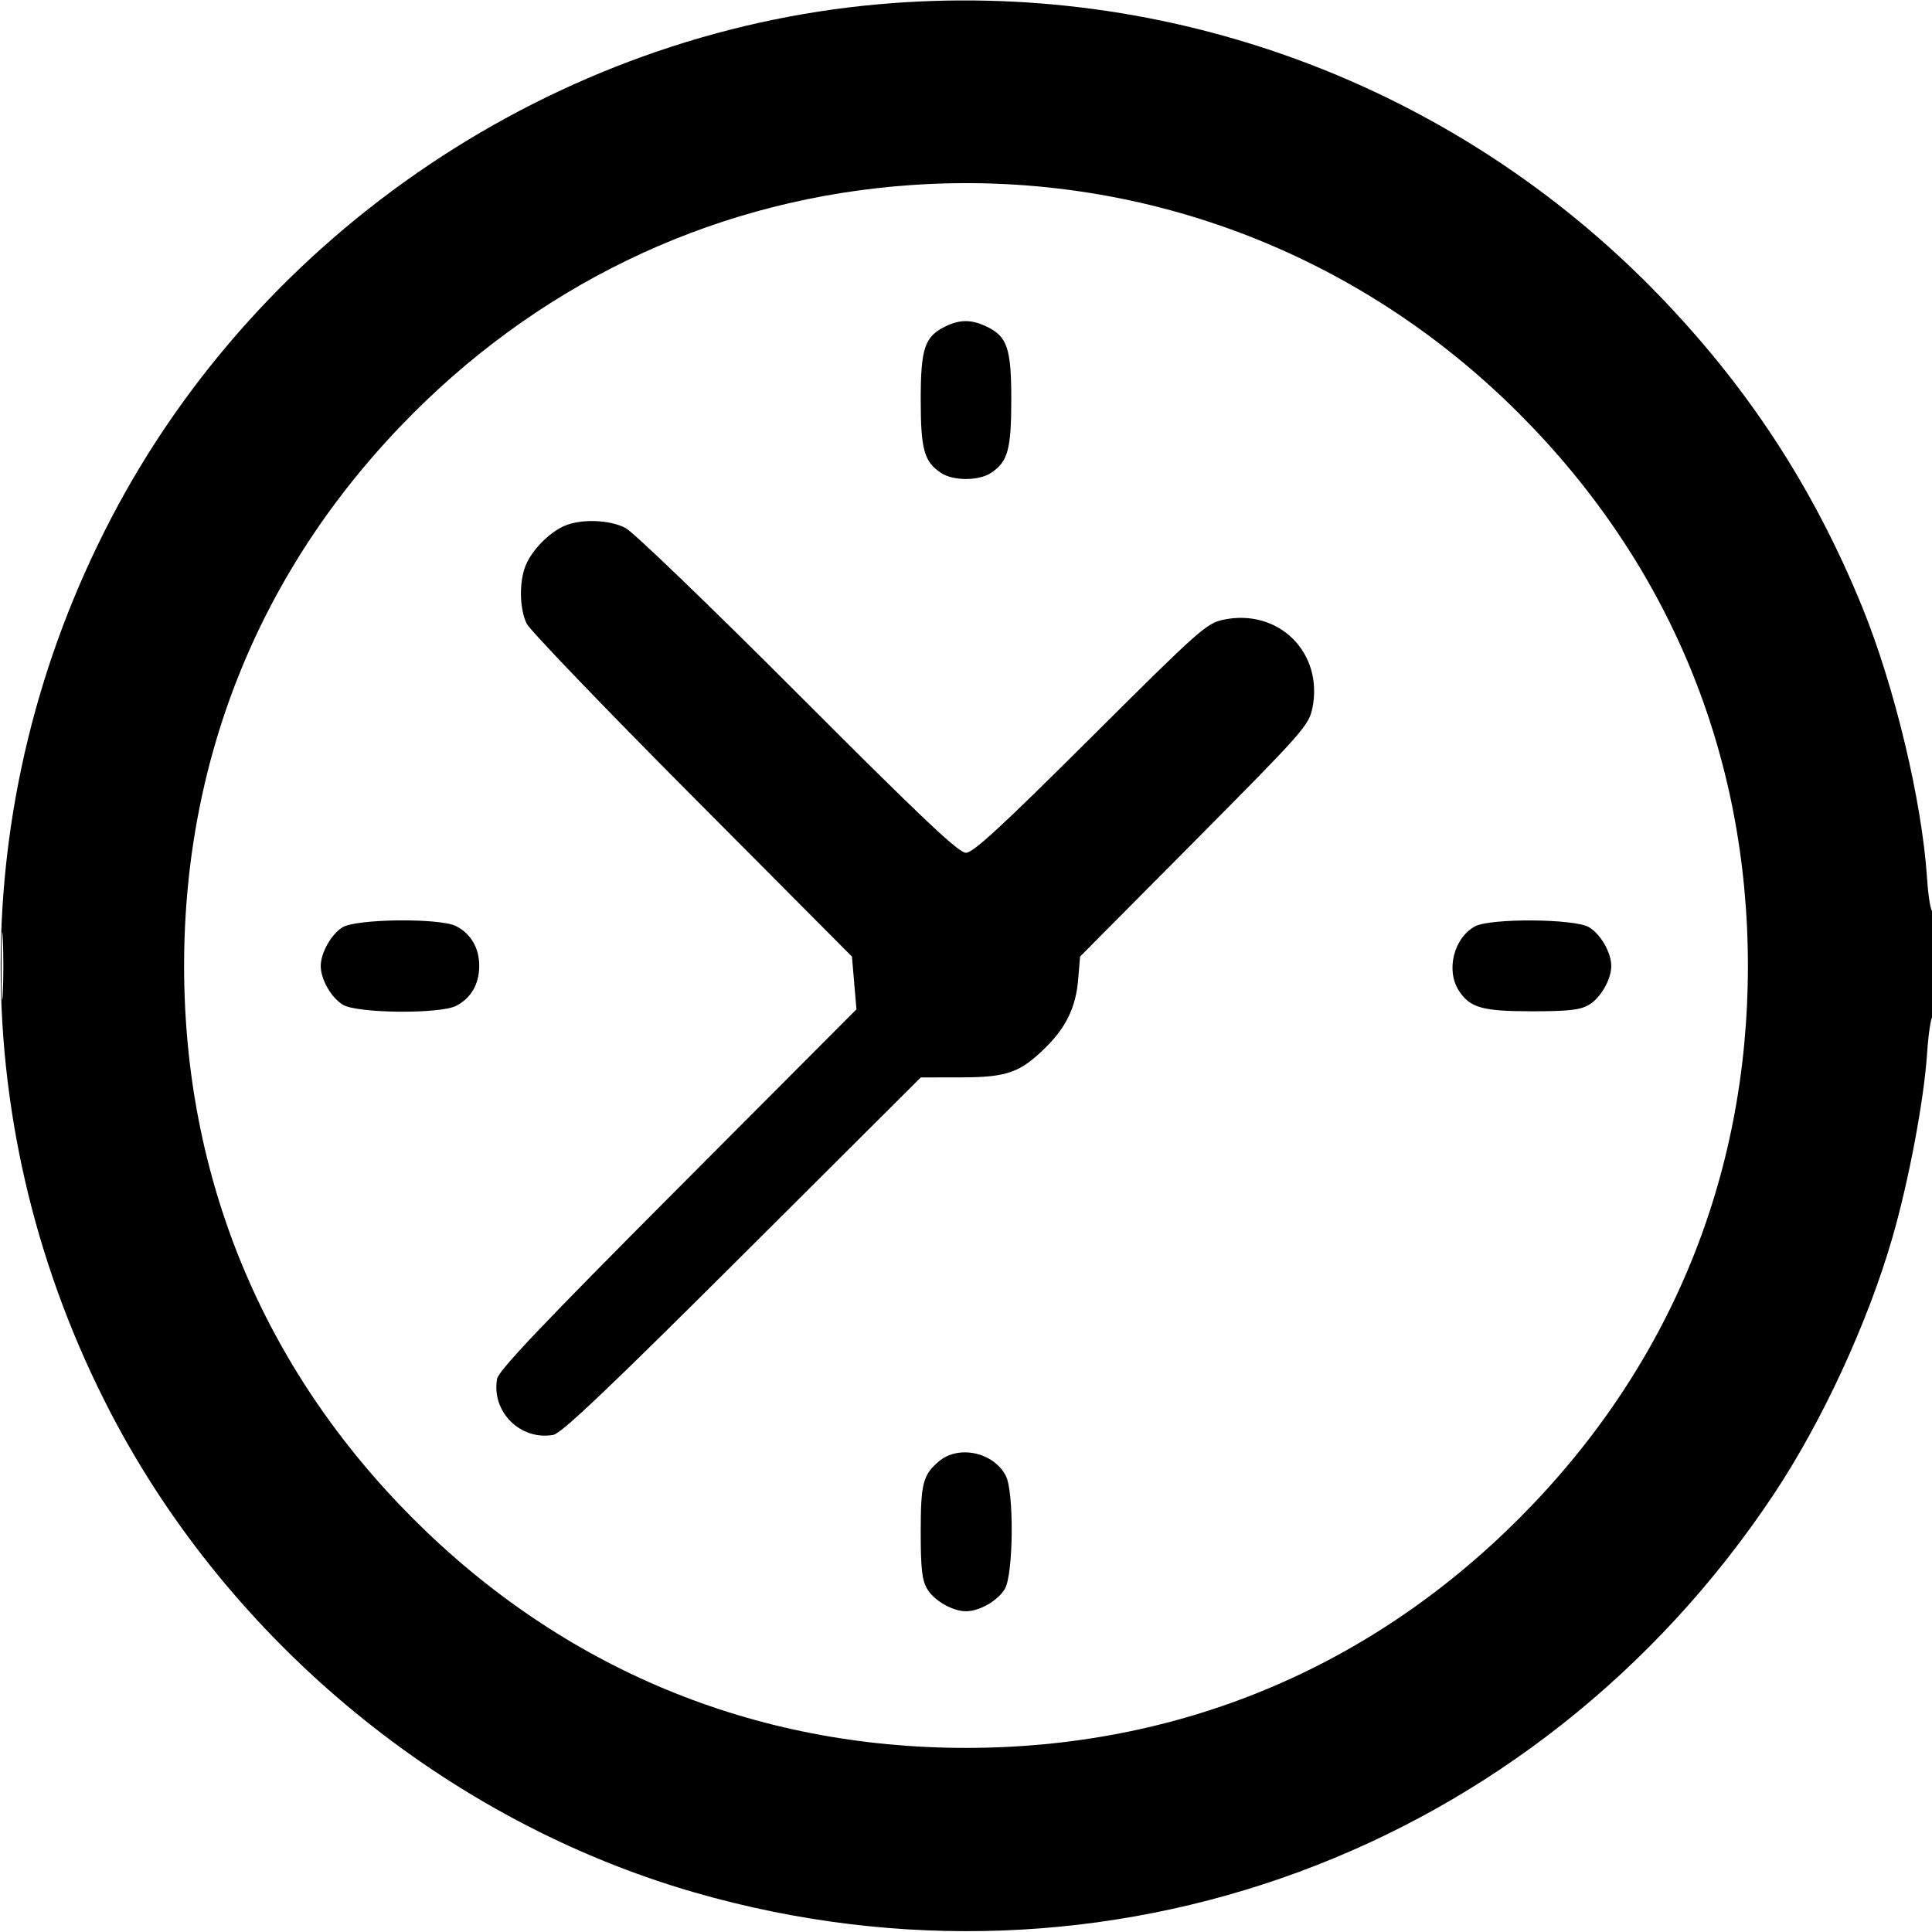
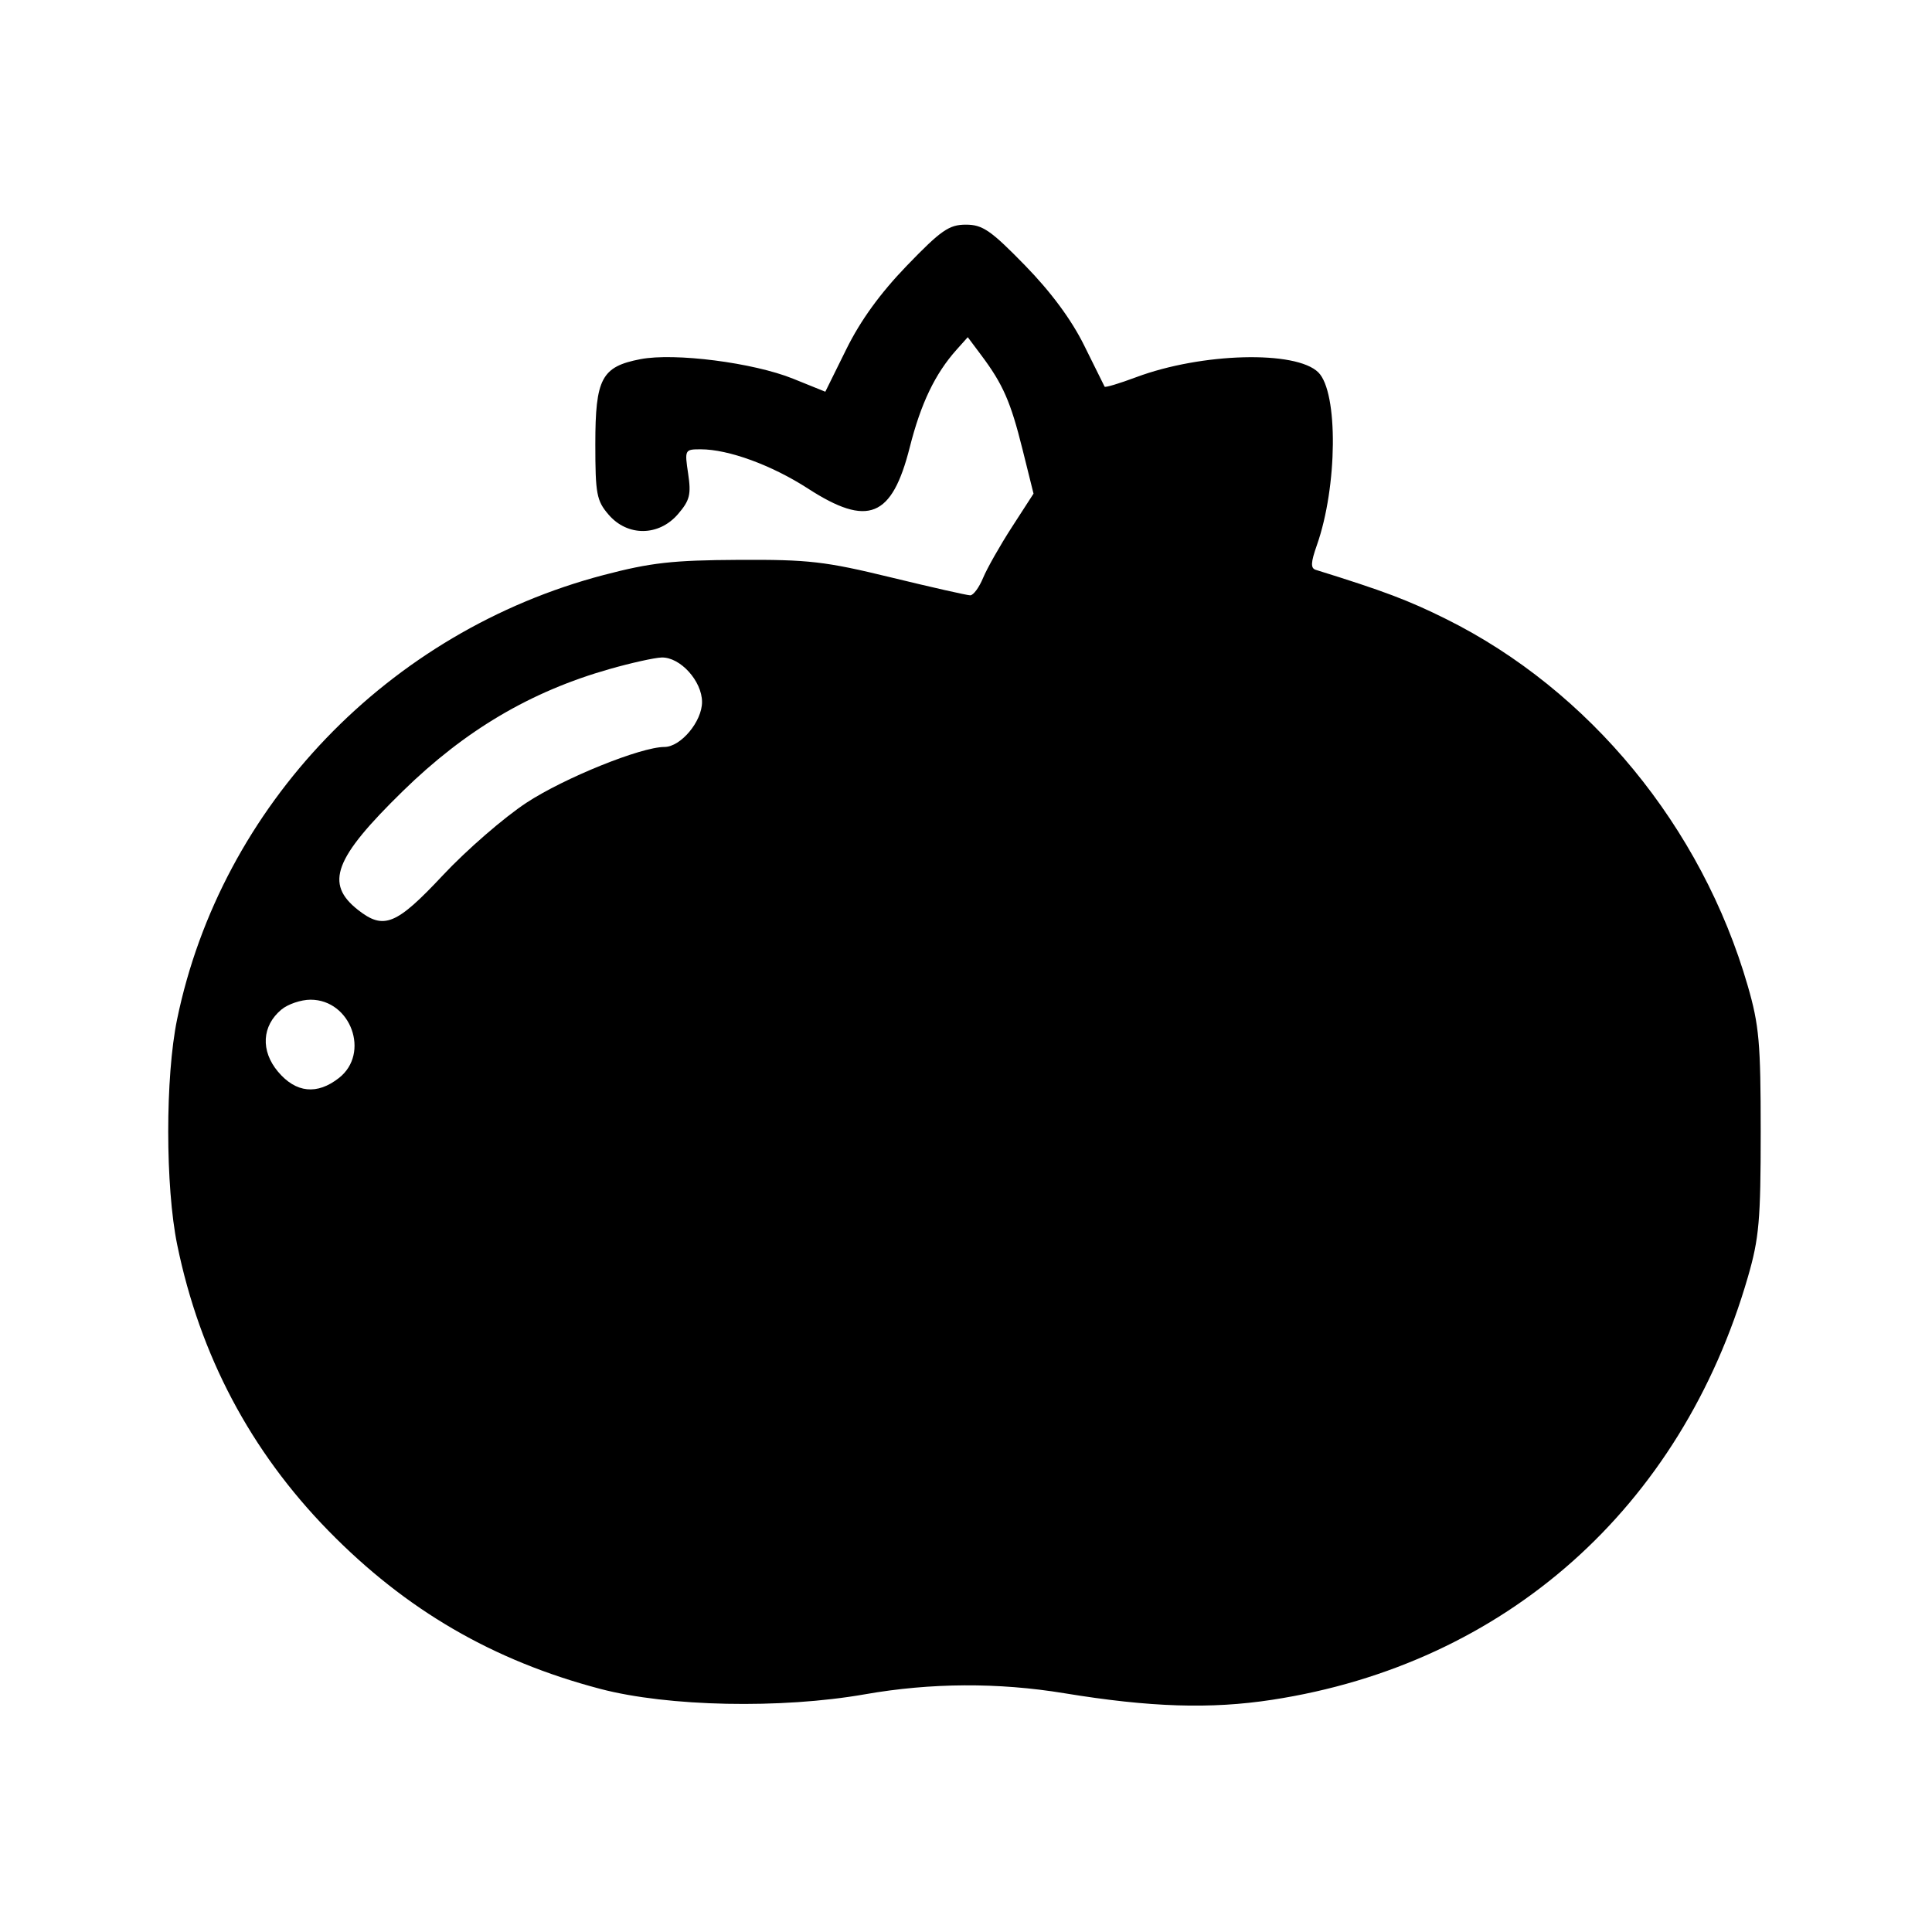
- <svg xmlns="http://www.w3.org/2000/svg" width="512" height="512" viewBox="0 0 512 512" version="1.1">
-   <path d="M 233 1.115 C 147.334 8.690, 69.189 61.032, 29.381 137.500 C -9.560 212.304, -9.560 299.696, 29.381 374.500 C 61.113 435.454, 118.664 482.694, 184.155 501.545 C 292.948 532.858, 406.908 490.816, 470.012 396.085 C 482.857 376.804, 495.045 350.428, 501.545 327.845 C 505.877 312.793, 509.877 291.528, 510.692 279.214 C 511.030 274.107, 511.687 269.693, 512.153 269.405 C 512.619 269.117, 513 262.582, 513 254.882 C 513 247.182, 512.617 241.119, 512.149 241.408 C 511.680 241.698, 511.023 237.787, 510.687 232.717 C 509.326 212.154, 502.071 181.853, 493.452 160.736 C 480.517 129.045, 462.961 102.232, 439.040 77.633 C 385.290 22.361, 309.796 -5.675, 233 1.115 M 241.500 49.040 C 191.433 52.500, 145.457 73.564, 109.511 109.511 C 69.740 149.281, 48.788 199.827, 48.788 256 C 48.788 312.173, 69.740 362.719, 109.511 402.489 C 149.281 442.260, 199.827 463.212, 256 463.212 C 312.173 463.212, 362.719 442.260, 402.489 402.489 C 442.260 362.719, 463.212 312.173, 463.212 256 C 463.212 199.827, 442.260 149.281, 402.489 109.511 C 359.595 66.616, 301.721 44.877, 241.500 49.040 M 250.449 86.551 C 245.041 89.220, 244 92.353, 244 105.954 C 244 119.135, 244.912 122.402, 249.414 125.352 C 252.644 127.468, 259.356 127.468, 262.586 125.352 C 267.088 122.402, 268 119.135, 268 105.954 C 268 92.258, 266.944 89.150, 261.393 86.516 C 257.390 84.617, 254.349 84.626, 250.449 86.551 M 149.500 139.400 C 145.546 141.143, 141.051 145.717, 139.360 149.718 C 137.531 154.047, 137.642 161.381, 139.597 165.300 C 140.475 167.060, 160.224 187.625, 183.483 211 L 225.774 253.500 226.372 260.492 L 226.970 267.483 179.608 314.992 C 143.985 350.725, 132.120 363.217, 131.734 365.394 C 130.191 374.114, 137.896 381.806, 146.626 380.262 C 148.776 379.881, 161.400 367.891, 196.758 332.643 L 244.016 285.532 254.758 285.516 C 266.953 285.498, 270.470 284.226, 277.348 277.348 C 282.623 272.073, 285.130 266.754, 285.725 259.572 L 286.229 253.500 316.513 223 C 345.191 194.119, 346.851 192.246, 347.786 187.714 C 350.811 173.048, 338.952 161.189, 324.286 164.214 C 319.749 165.150, 317.910 166.785, 288.979 195.601 C 265.374 219.112, 257.895 226, 255.974 226 C 254.035 226, 244.295 216.788, 211.496 183.932 C 188.398 160.795, 167.830 140.995, 165.790 139.932 C 161.483 137.689, 153.942 137.443, 149.500 139.400 M 0.397 256 C 0.397 263.975, 0.553 267.238, 0.743 263.250 C 0.932 259.262, 0.932 252.738, 0.743 248.750 C 0.553 244.762, 0.397 248.025, 0.397 256 M 90.756 245.755 C 87.762 247.611, 85 252.527, 85 256 C 85 259.563, 87.816 264.460, 90.920 266.294 C 94.787 268.578, 116.619 268.765, 120.901 266.551 C 124.828 264.520, 127 260.763, 127 256 C 127 251.237, 124.828 247.480, 120.901 245.449 C 116.628 243.239, 94.450 243.464, 90.756 245.755 M 390.893 245.497 C 385.253 248.563, 383.111 257.187, 386.648 262.586 C 389.598 267.088, 392.865 268, 406.046 268 C 415.699 268, 418.784 267.650, 421.080 266.294 C 424.184 264.460, 427 259.563, 427 256 C 427 252.437, 424.184 247.540, 421.080 245.706 C 417.261 243.450, 394.943 243.295, 390.893 245.497 M 248.844 387.255 C 244.585 390.856, 244 393.121, 244 406.030 C 244 415.698, 244.350 418.784, 245.706 421.080 C 247.540 424.184, 252.437 427, 256 427 C 259.563 427, 264.460 424.184, 266.294 421.080 C 268.578 417.213, 268.765 395.381, 266.551 391.099 C 263.328 384.866, 254.052 382.852, 248.844 387.255" stroke="none" fill="black" fill-rule="evenodd" />
+ <svg xmlns="http://www.w3.org/2000/svg" width="344" height="344" viewBox="0 0 344 344" version="1.1">
+   <path d="M 161.480 47.290 C 156.723 52.221, 153.232 57.036, 150.698 62.164 L 146.951 69.748 141.218 67.432 C 134.135 64.571, 120.130 62.777, 114.036 63.950 C 107.115 65.283, 106 67.378, 106 79.055 C 106 87.959, 106.224 89.149, 108.370 91.644 C 111.734 95.554, 117.307 95.507, 120.719 91.540 C 122.821 89.097, 123.084 88.048, 122.528 84.340 C 121.889 80.074, 121.927 80, 124.757 80 C 129.709 80, 137.402 82.814, 143.858 86.986 C 154.555 93.900, 158.815 92.173, 161.987 79.638 C 163.963 71.826, 166.498 66.542, 170.319 62.268 L 172.314 60.037 174.732 63.268 C 178.585 68.416, 179.954 71.542, 182.054 79.979 L 184.024 87.895 180.171 93.856 C 178.052 97.135, 175.742 101.209, 175.038 102.909 C 174.334 104.609, 173.307 106, 172.757 106 C 172.208 106, 165.850 104.563, 158.629 102.806 C 146.921 99.958, 143.984 99.621, 131.500 99.686 C 119.759 99.747, 115.886 100.182, 107.500 102.380 C 69.183 112.426, 39.392 143.447, 31.536 181.480 C 29.417 191.739, 29.427 211.295, 31.556 221.657 C 35.603 241.355, 44.609 258.375, 58.500 272.579 C 72.292 286.681, 87.782 295.688, 106.881 300.712 C 118.935 303.882, 139.078 304.294, 154 301.675 C 165.738 299.615, 177.719 299.551, 189.500 301.485 C 204.793 303.995, 215.547 304.336, 226.500 302.656 C 268.014 296.290, 299.312 268.480, 311.216 227.384 C 313.218 220.474, 313.500 217.277, 313.500 201.500 C 313.500 185.663, 313.222 182.541, 311.189 175.518 C 302.995 147.211, 283.019 122.918, 257.500 110.227 C 250.774 106.882, 246.353 105.214, 234.279 101.464 C 233.338 101.172, 233.382 100.169, 234.470 97.084 C 238.150 86.656, 238.298 69.869, 234.742 66.313 C 230.786 62.358, 213.957 62.799, 202.289 67.165 C 199.304 68.282, 196.781 69.039, 196.681 68.848 C 196.581 68.656, 194.942 65.350, 193.037 61.500 C 190.766 56.909, 187.140 52.005, 182.503 47.250 C 176.418 41.011, 174.950 40, 171.974 40 C 168.989 40, 167.552 40.998, 161.480 47.290 M 108.516 119.132 C 94.464 123.135, 82.824 130.010, 71.717 140.869 C 59.480 152.832, 57.786 157.327, 63.747 162.016 C 68.328 165.619, 70.562 164.706, 78.861 155.840 C 83.063 151.351, 89.765 145.537, 93.755 142.920 C 100.471 138.515, 114.115 133, 118.299 133 C 121.204 133, 125 128.468, 125 125 C 125 121.259, 121.102 116.969, 117.795 117.071 C 116.533 117.110, 112.357 118.037, 108.516 119.132 M 50.114 179.750 C 46.621 182.650, 46.374 187.103, 49.500 190.818 C 52.688 194.607, 56.468 194.993, 60.365 191.927 C 65.943 187.540, 62.471 178, 55.296 178 C 53.605 178, 51.273 178.787, 50.114 179.750" stroke="none" fill="black" fill-rule="evenodd" />
</svg>
